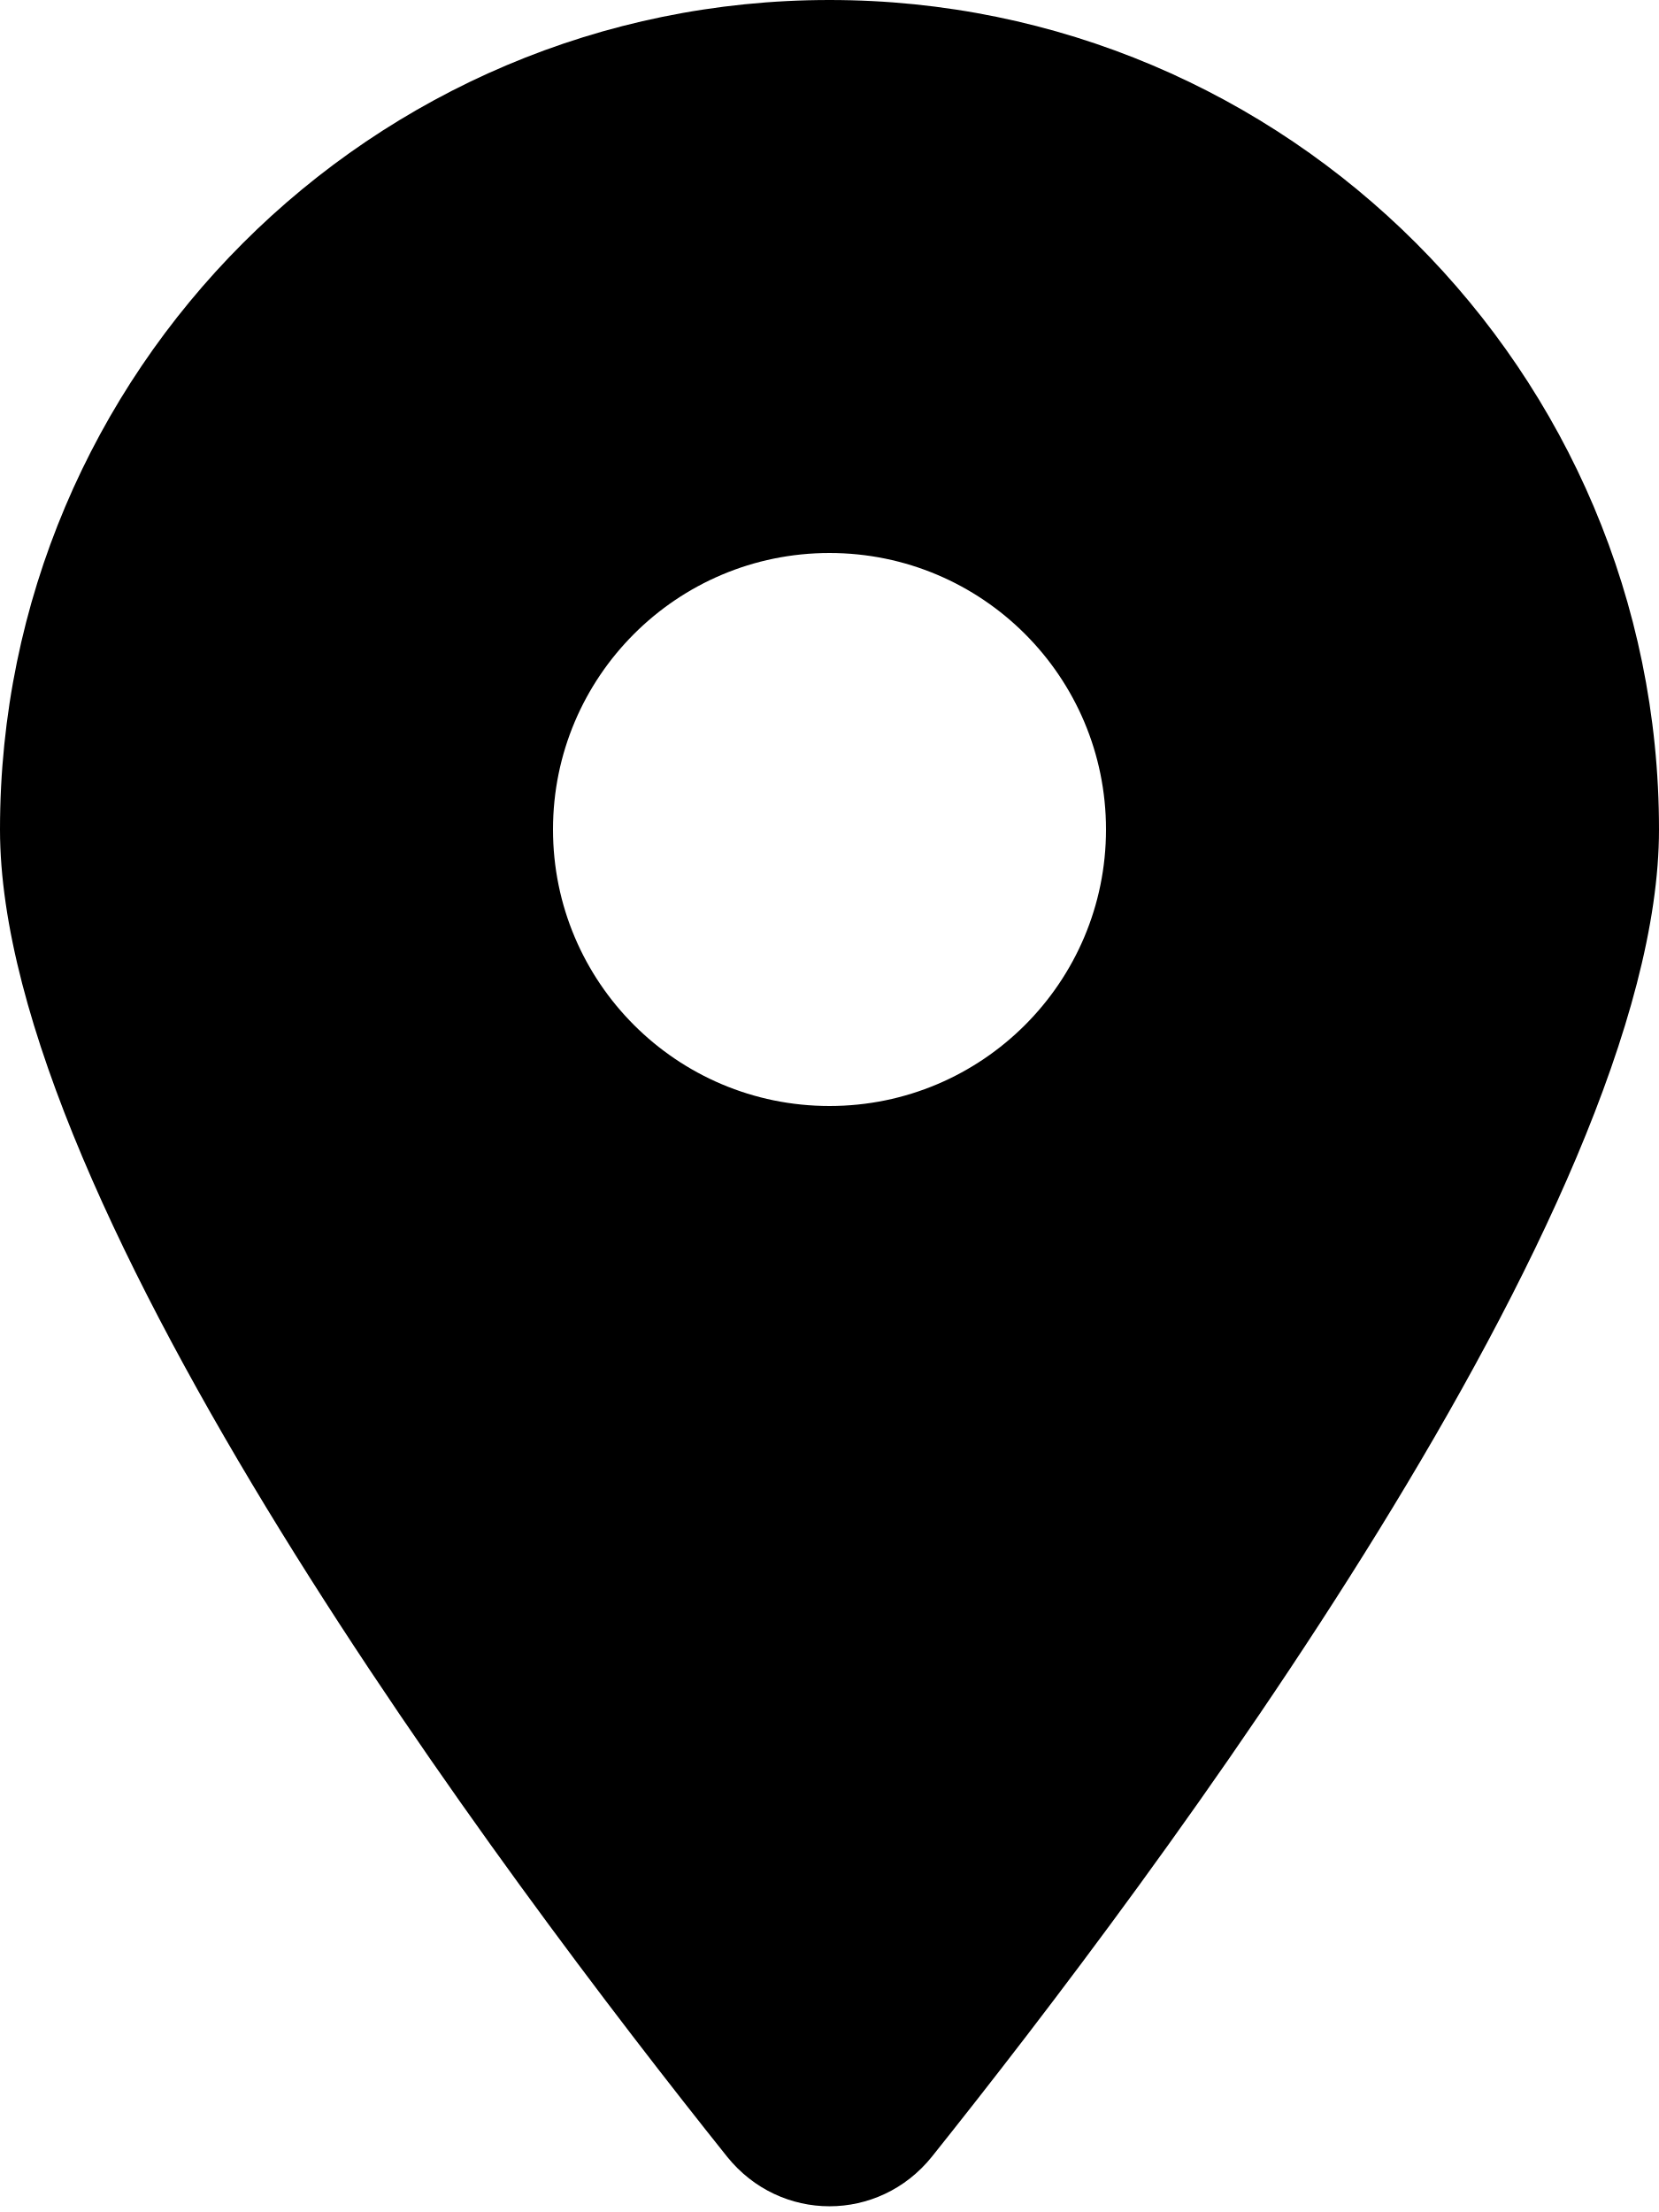
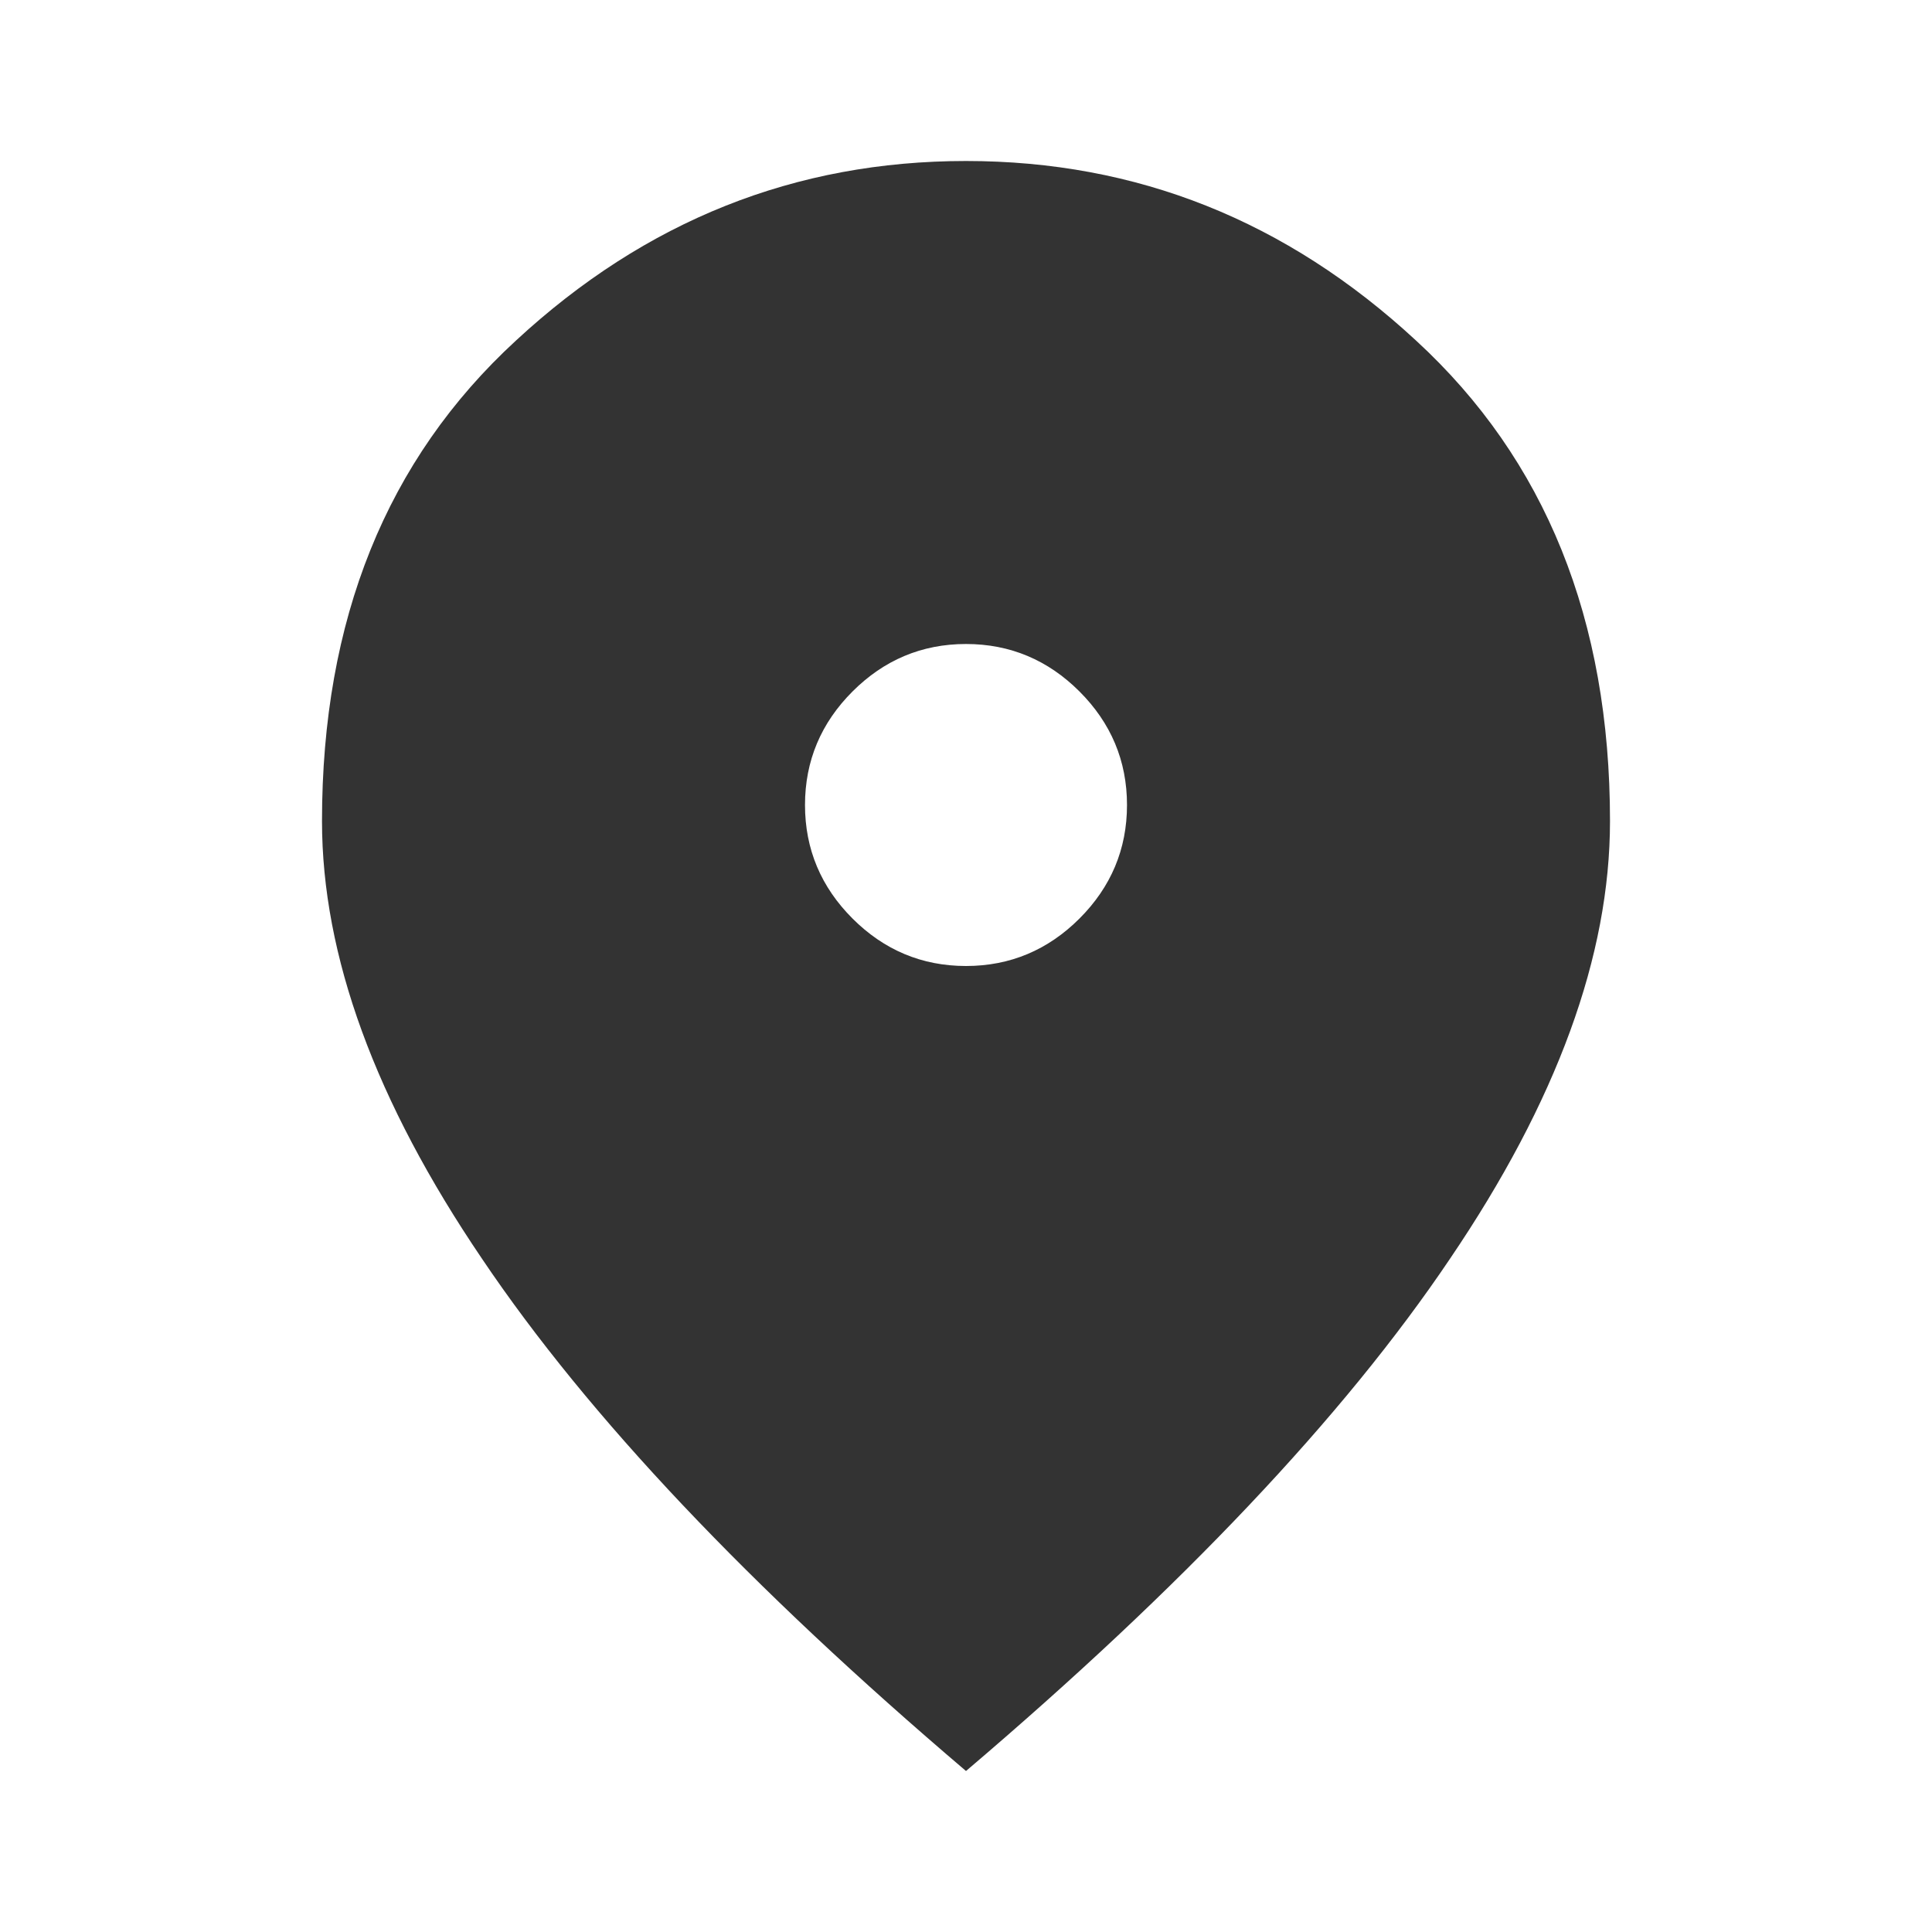
- <svg xmlns="http://www.w3.org/2000/svg" viewBox="0 0 384 512">
-   <path d="M215.7 499.2C267 435 384 279.4 384 192C384 86 298 0 192 0S0 86 0 192c0 87.4 117 243 168.3 307.2c12.3 15.3 35.1 15.3 47.4 0zM192 128a64 64 0 1 1 0 128 64 64 0 1 1 0-128z" />
+ <svg xmlns="http://www.w3.org/2000/svg" id="Layer_1" data-name="Layer 1" viewBox="0 0 24 24">
+   <defs>
+     <style>
+       .cls-1 {
+         fill: #333;
+       }
+     </style>
+   </defs>
+   <path class="cls-1" d="M12,12c.55,0,1.02-.2,1.41-.59.39-.39.59-.86.59-1.41s-.2-1.02-.59-1.41c-.39-.39-.86-.59-1.41-.59s-1.02.2-1.41.59c-.39.39-.59.86-.59,1.41s.2,1.02.59,1.41c.39.39.86.59,1.41.59ZM12,22c-2.68-2.28-4.69-4.4-6.01-6.36-1.33-1.96-1.99-3.77-1.99-5.44,0-2.5.8-4.49,2.41-5.97,1.61-1.49,3.47-2.23,5.59-2.23s3.98.74,5.59,2.23c1.61,1.48,2.41,3.47,2.41,5.97,0,1.67-.66,3.48-1.99,5.44-1.32,1.96-3.33,4.08-6.01,6.36Z" />
</svg>
